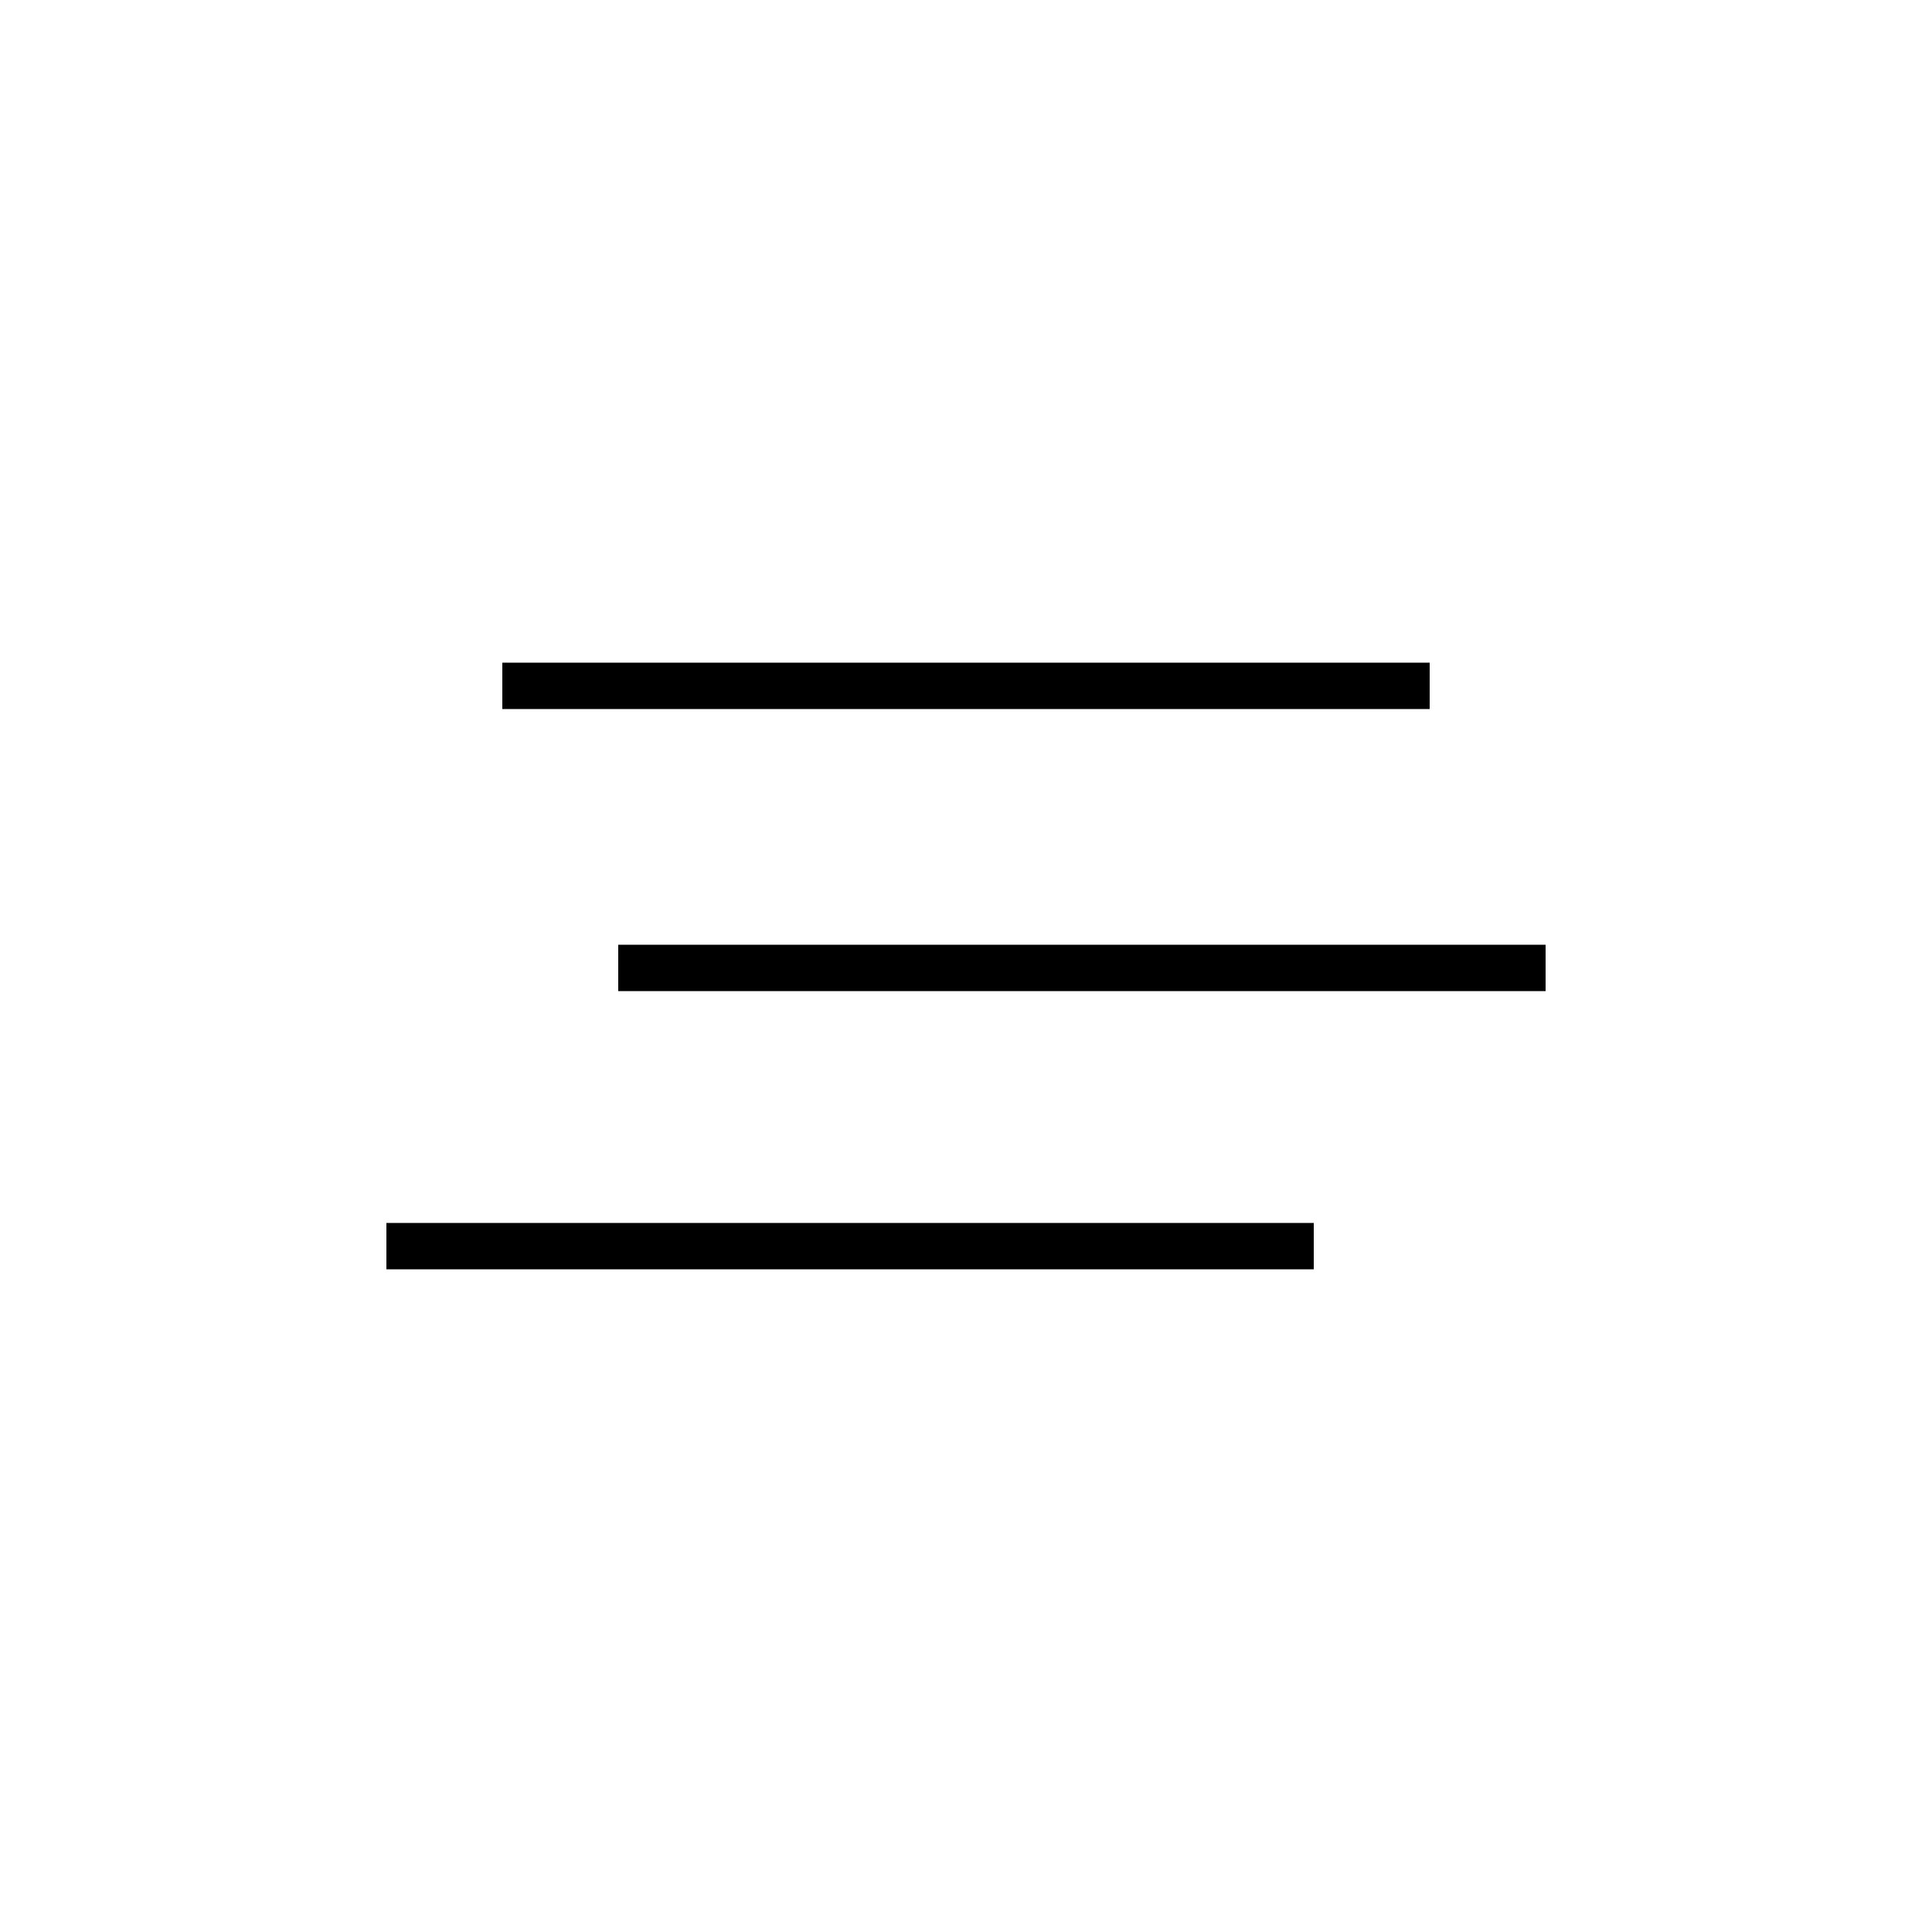
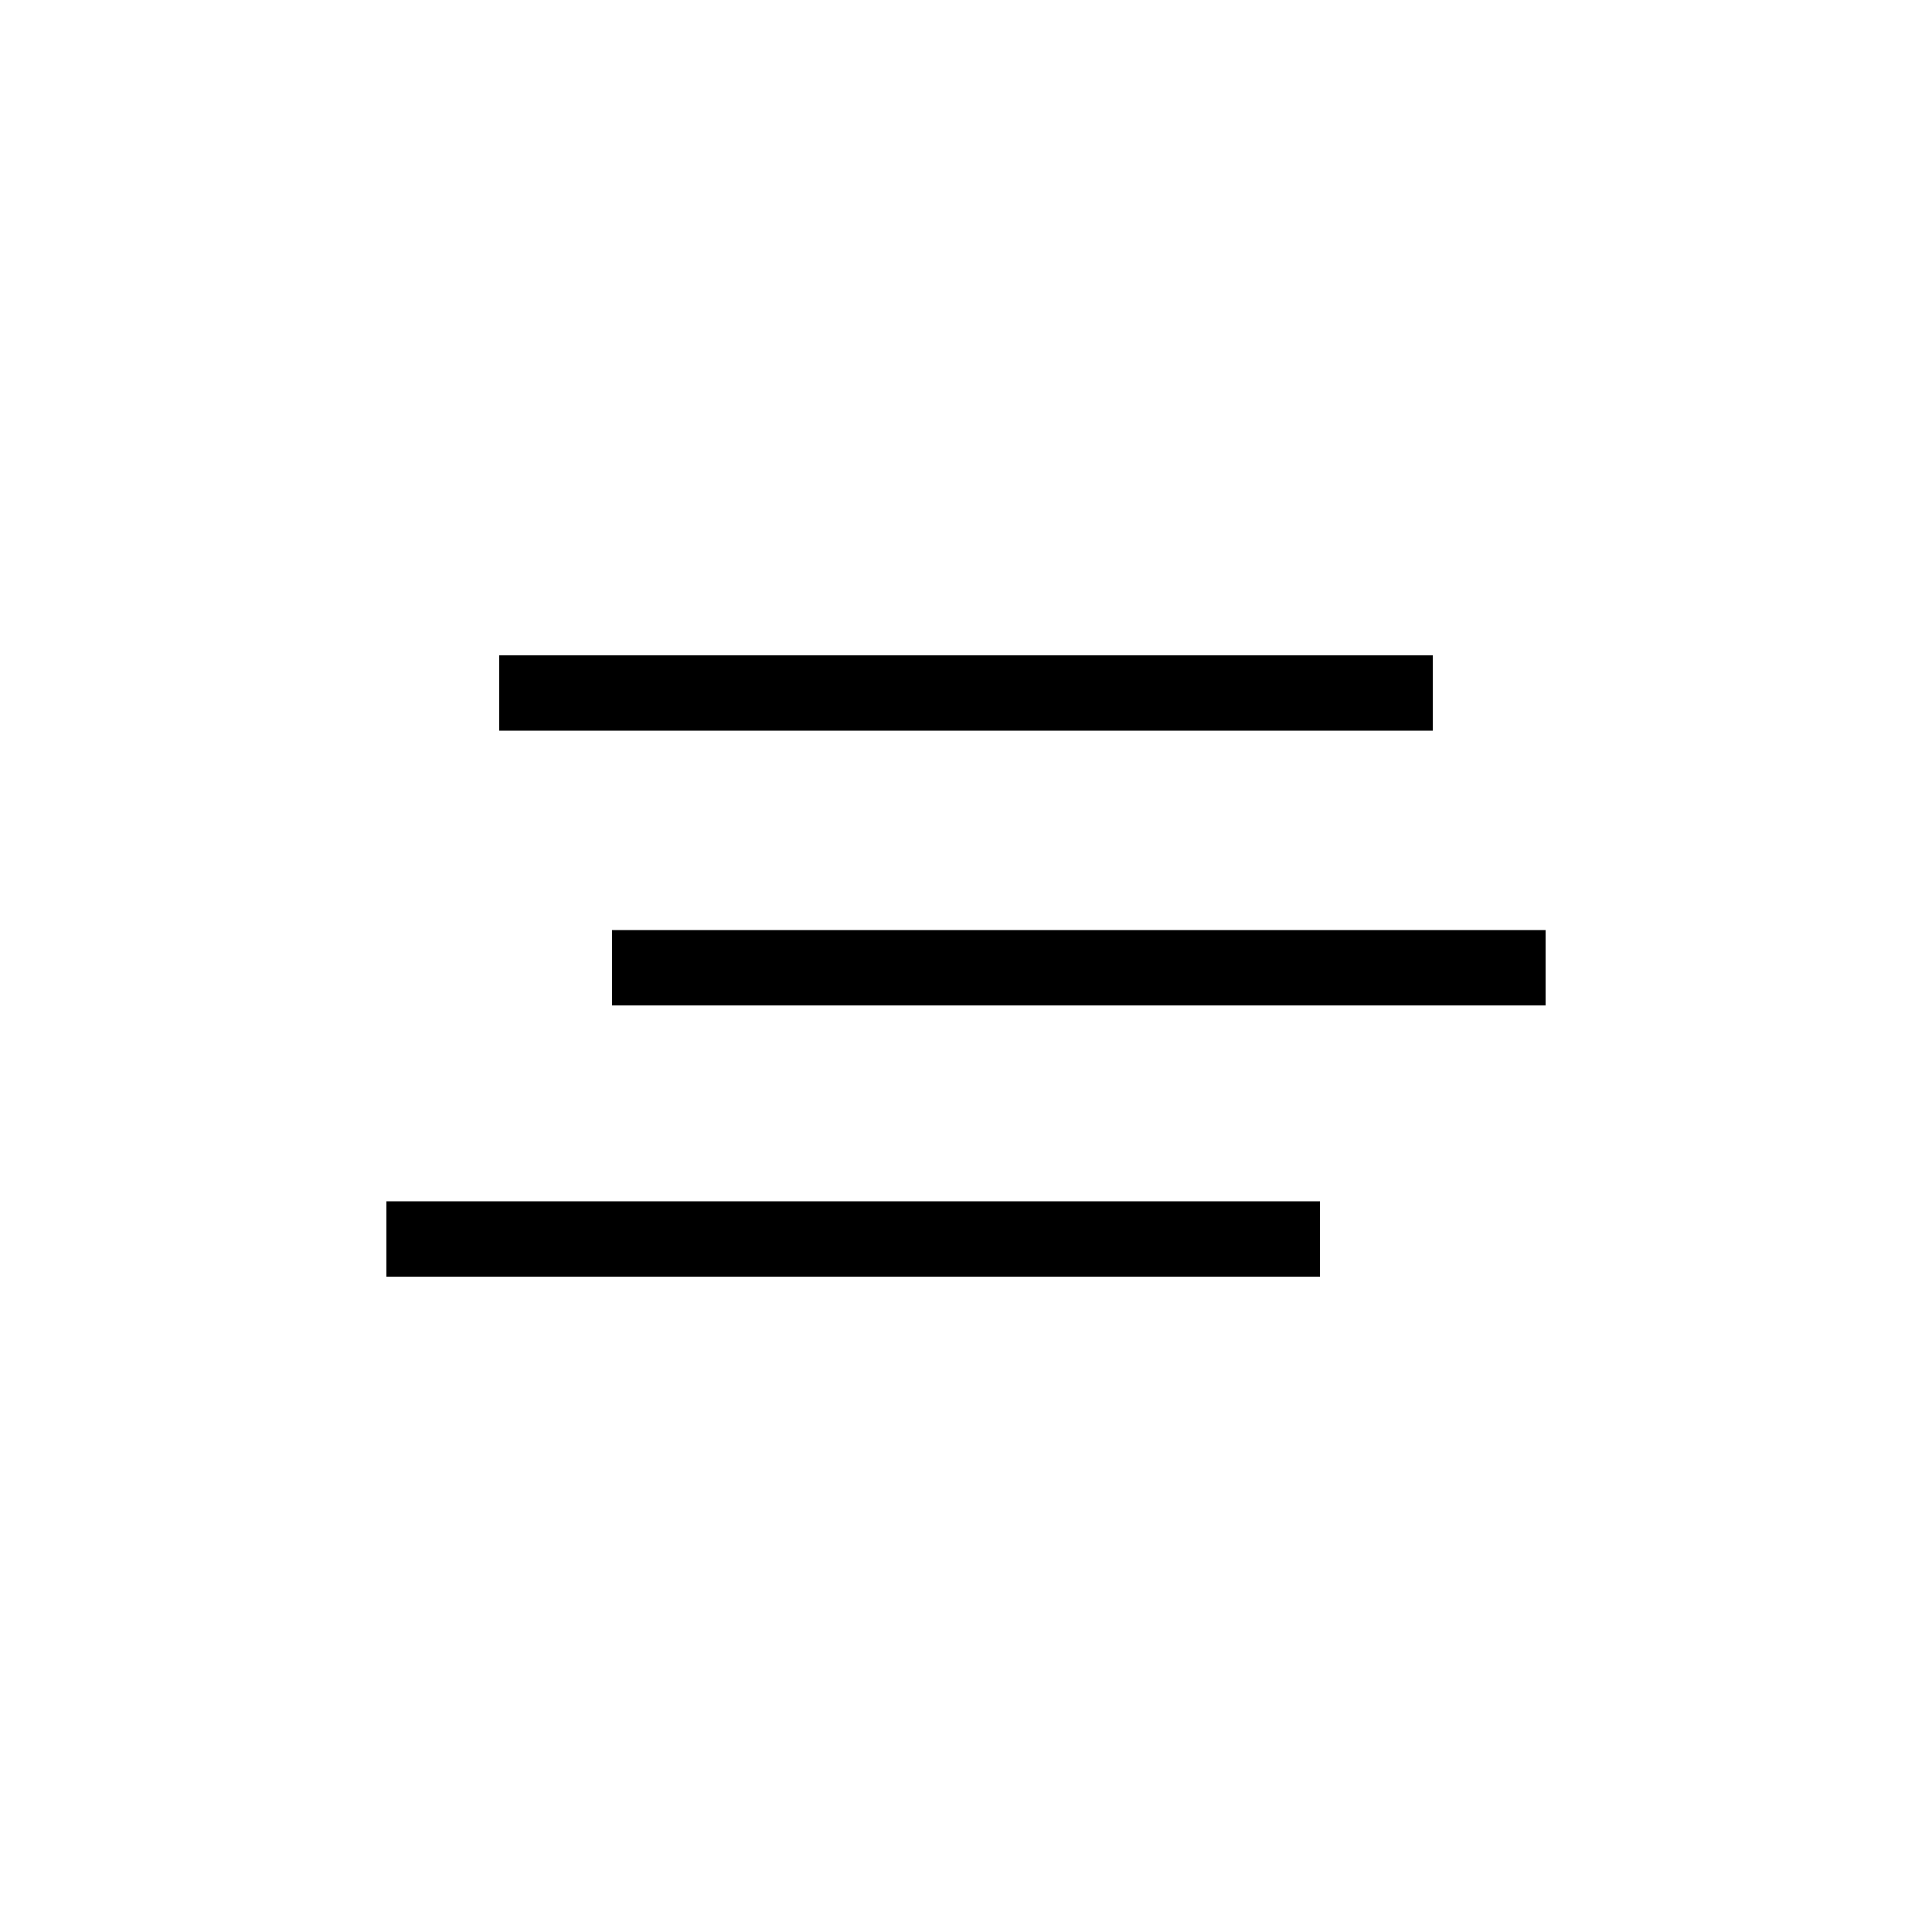
- <svg xmlns="http://www.w3.org/2000/svg" version="1.1" baseProfile="tiny" id="Layer_1" x="0px" y="0px" width="500px" height="500px" viewBox="0 0 500 500" xml:space="preserve">
-   <path id="XMLID_2_" d="M370,183.5H130v-12h240V183.5z M400,244.5H160v12h240V244.5z M340,316.5H100v12h240V316.5z" />
+ <svg xmlns="http://www.w3.org/2000/svg" version="1.1" id="Layer_1" x="0px" y="0px" width="500px" height="500px" viewBox="0 0 500 500" style="enable-background:new 0 0 500 500;" xml:space="preserve">
+   <path d="M100,330.4v-19.5h241.6v19.5H100z M158.4,260.2v-19.5H400v19.5H158.4z M129.2,189.1v-19.5h241.6v19.5H129.2z" />
</svg>
